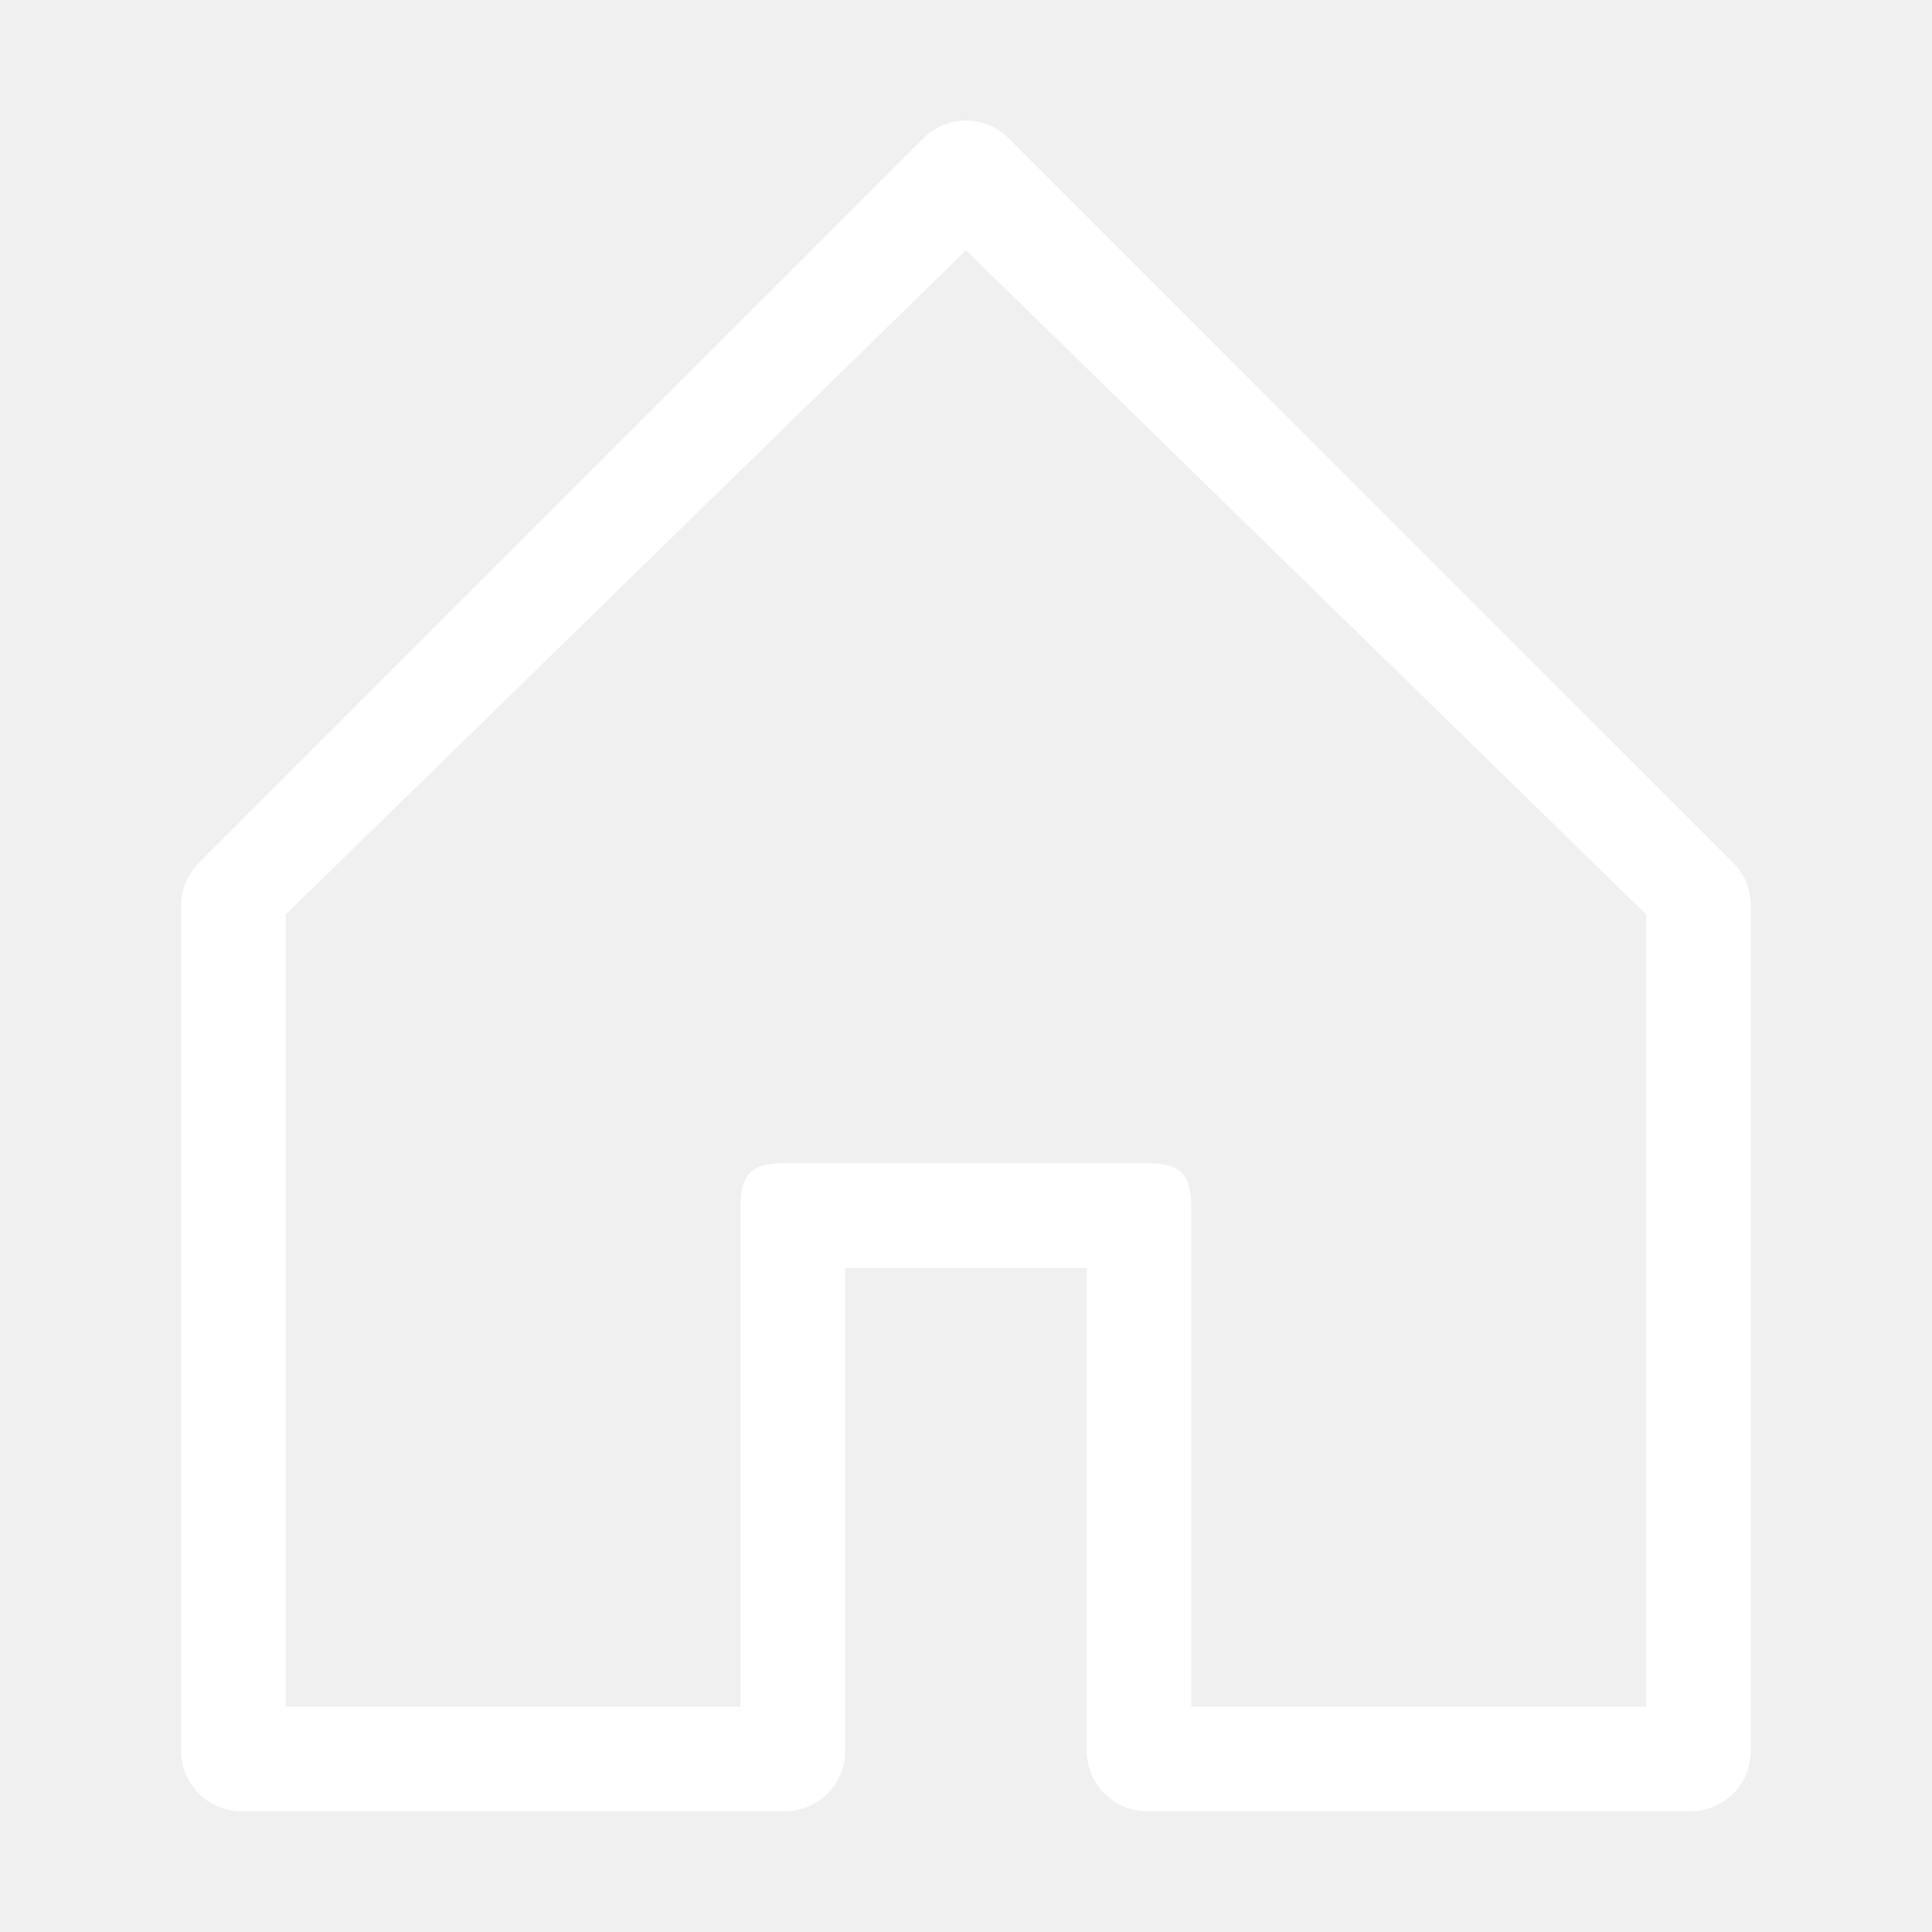
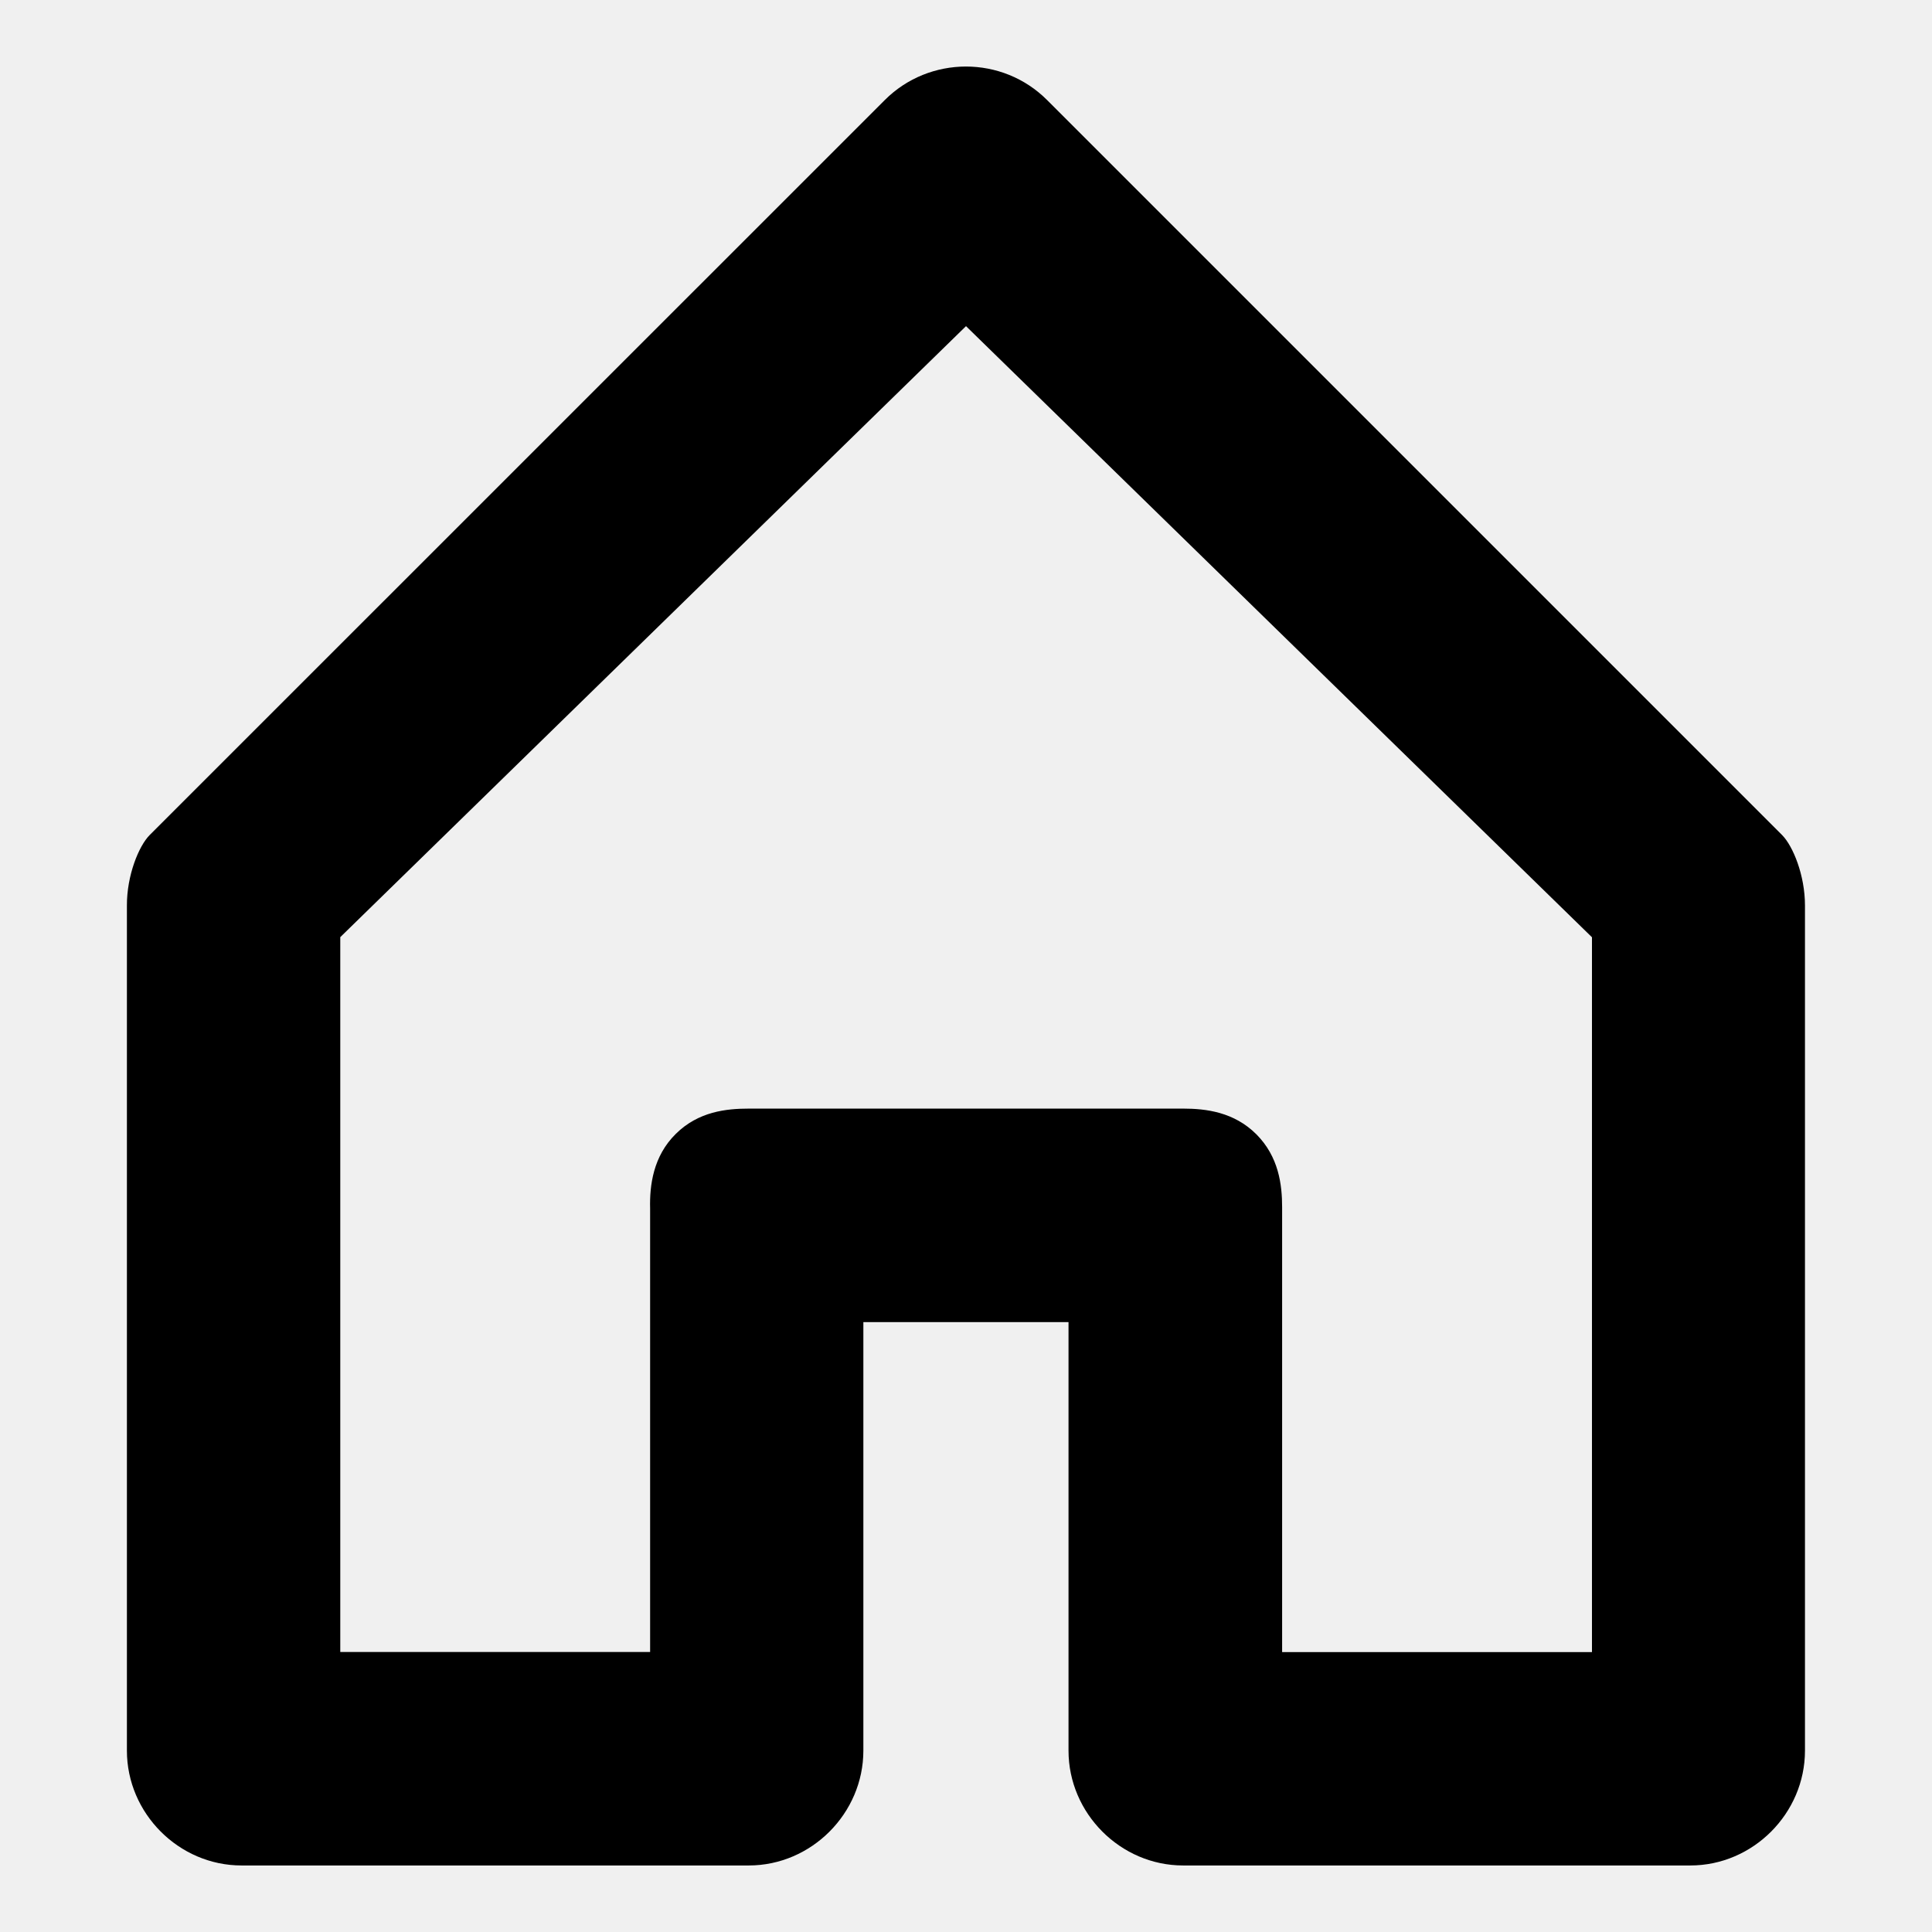
- <svg xmlns="http://www.w3.org/2000/svg" width="16" height="16" fill="#fff" viewBox="0 0 16 16">
-   <path d="m8.354 1.146c-0.195-0.196-0.513-0.196-0.708 0l-6 6c-0.094 0.094-0.146 0.221-0.146 0.354v7c0 0.276 0.224 0.5 0.5 0.5h4.5c0.276 0 0.5-0.224 0.5-0.5v-4h2v4c0 0.276 0.224 0.5 0.5 0.5h4.5c0.276 0 0.5-0.224 0.5-0.5v-7c2.37e-4 -0.133-0.052-0.26-0.146-0.354l-1.354-1.353-2-2zm-5.987 12.987v-6.56l5.633-5.5 5.633 5.5v6.56h-3.767v-4.133c0-0.276-0.091-0.367-0.367-0.367h-3c-0.276 0-0.367 0.091-0.367 0.367v4.133z" />
+ <svg xmlns="http://www.w3.org/2000/svg" width="16" height="16" fill="currentColor" version="1.1" viewBox="0 0 16 16">
+   <path d="m8 0.551c-0.244 0-0.488 0.093-0.672 0.277l-6.089 6.088c-0.089 0.09-0.189 0.332-0.188 0.584v6.998c0 0.519 0.43 0.951 0.949 0.951h4.201c0.519 0 0.949-0.432 0.949-0.951v-3.549h1.699v3.549c0 0.519 0.43 0.951 0.949 0.951h4.201c0.519 0 0.949-0.432 0.949-0.951v-7c-4.9e-5 -0.251-0.1-0.492-0.189-0.582l-1.442-1.442-4.646-4.646c-0.184-0.184-0.427-0.277-0.672-0.277zm0 2.15 5.184 5.061v5.92h-2.566v-3.684c0-0.187-0.028-0.418-0.213-0.604-0.185-0.185-0.418-0.213-0.605-0.213h-3.598c-0.187 0-0.418 0.024-0.605 0.209-0.188 0.185-0.218 0.427-0.213 0.619v3.672h-2.566v-5.92z" />
</svg>
